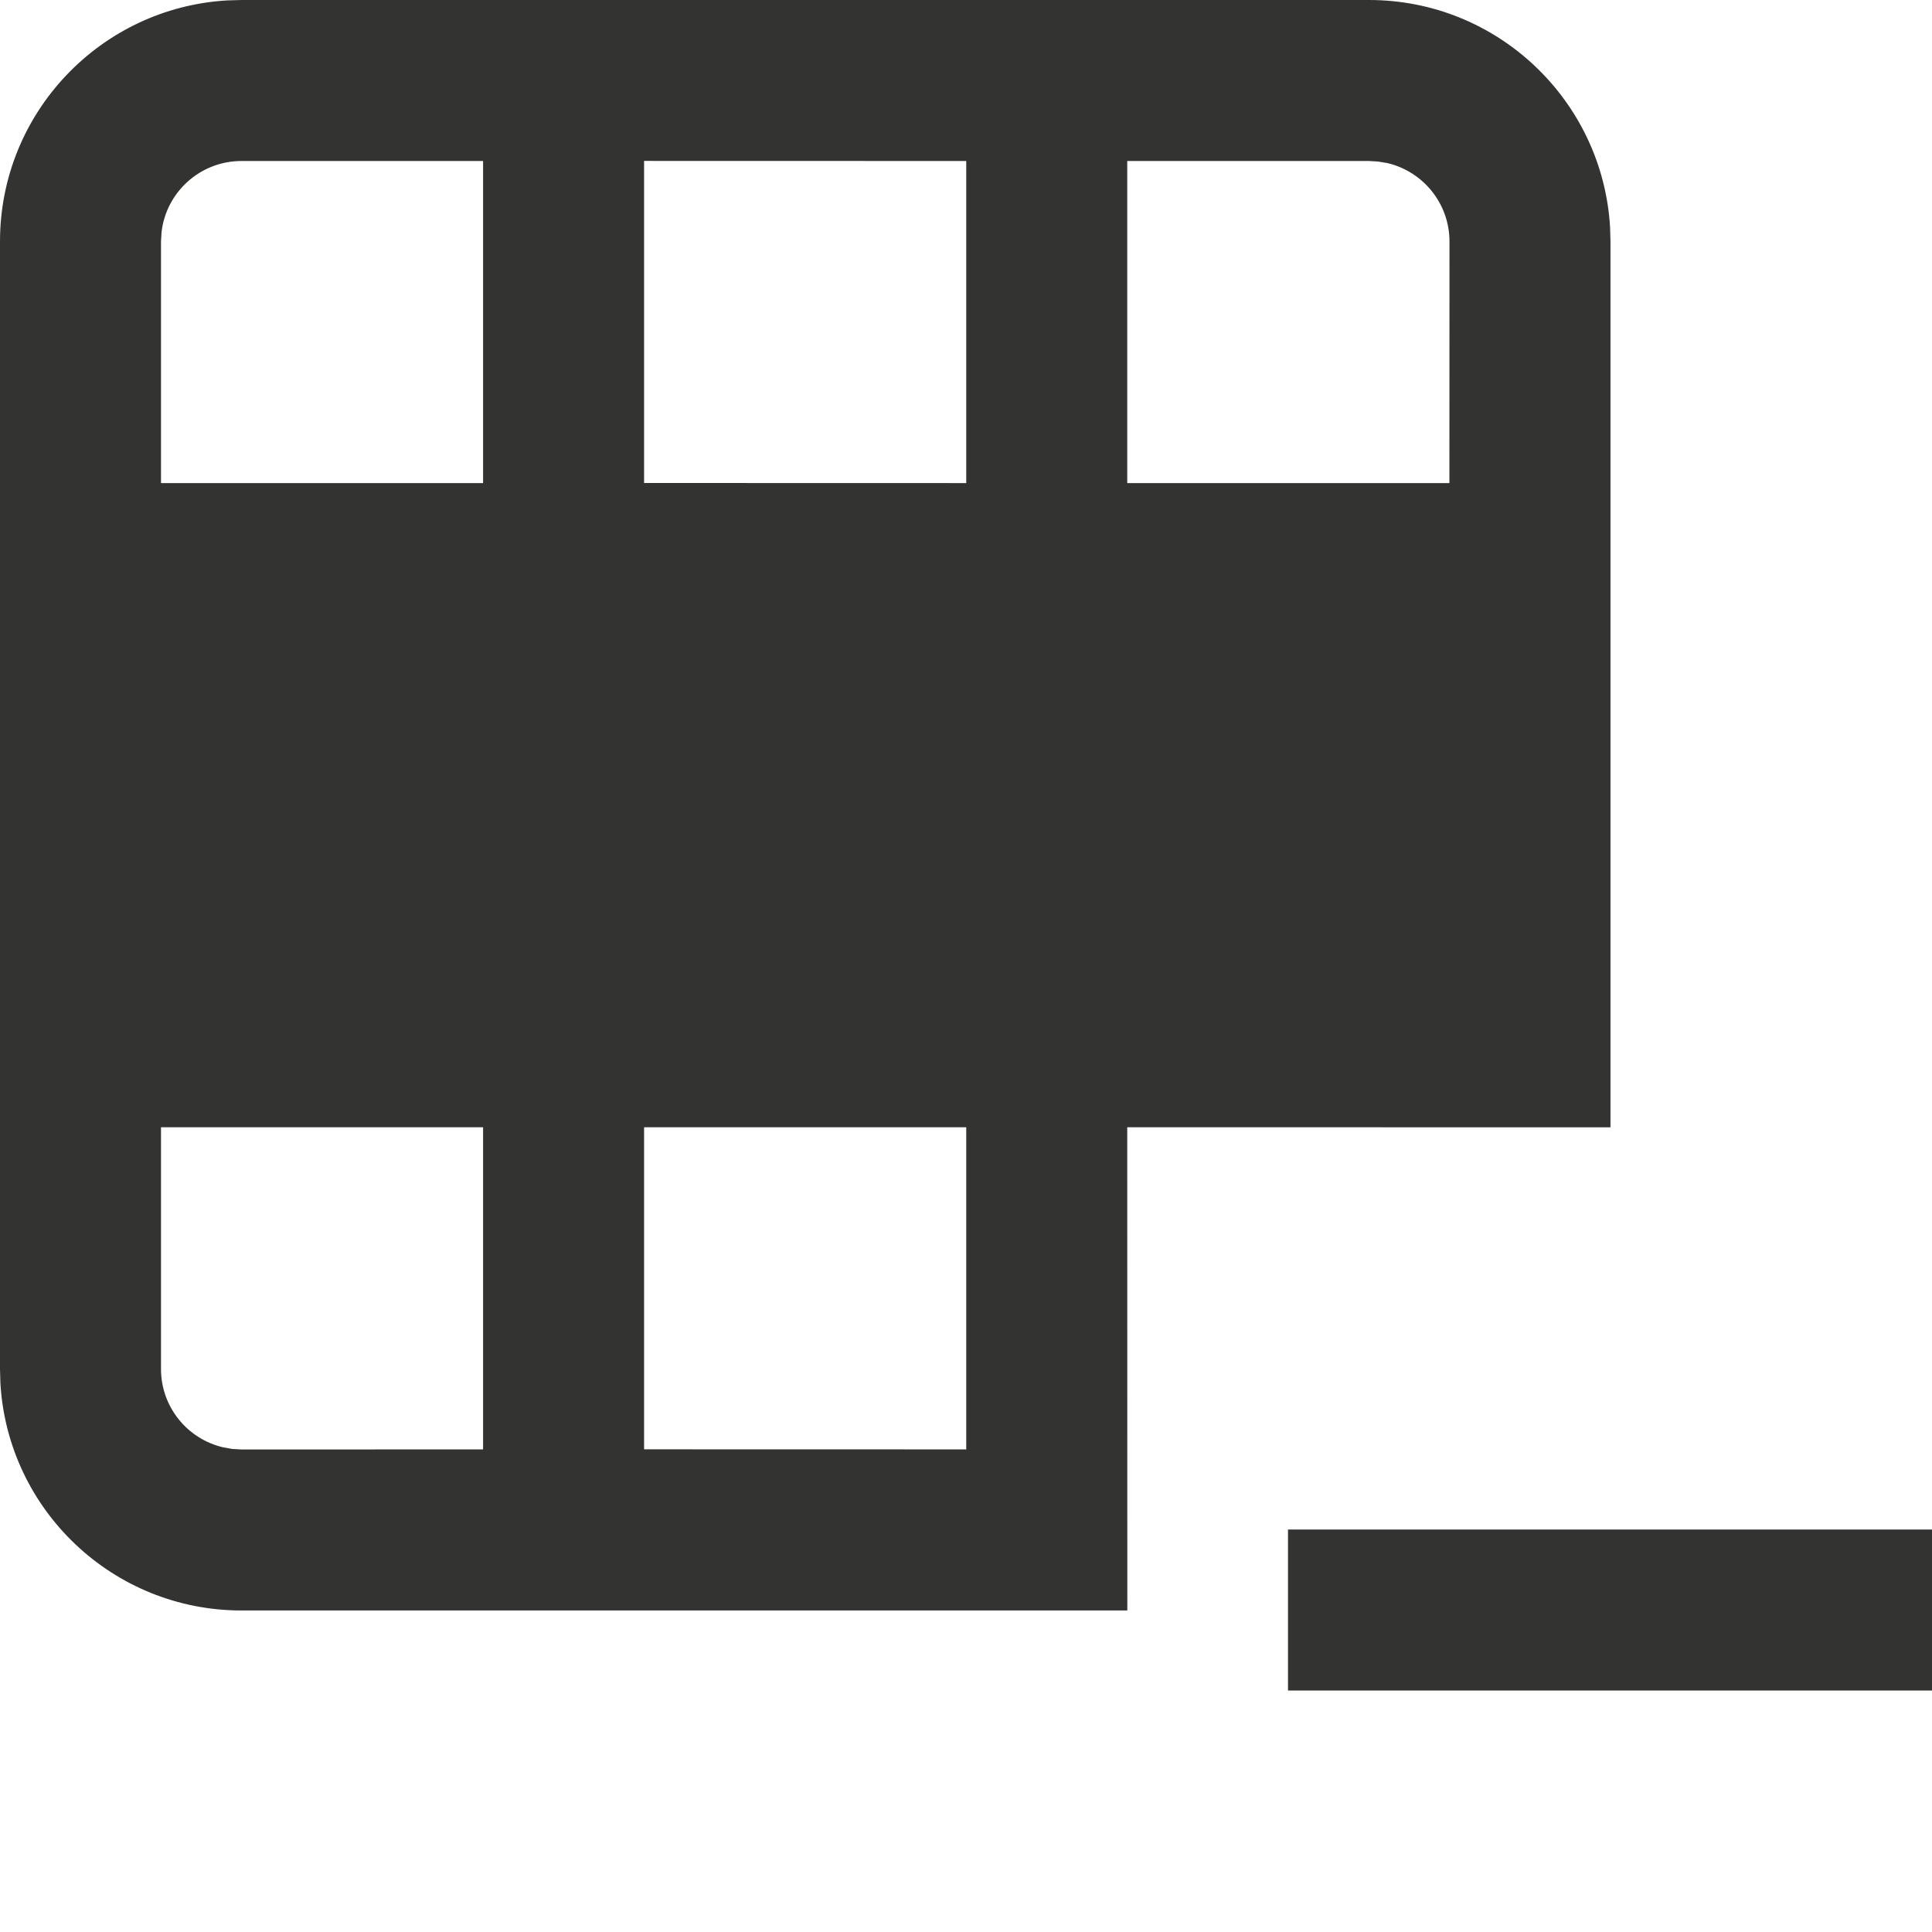
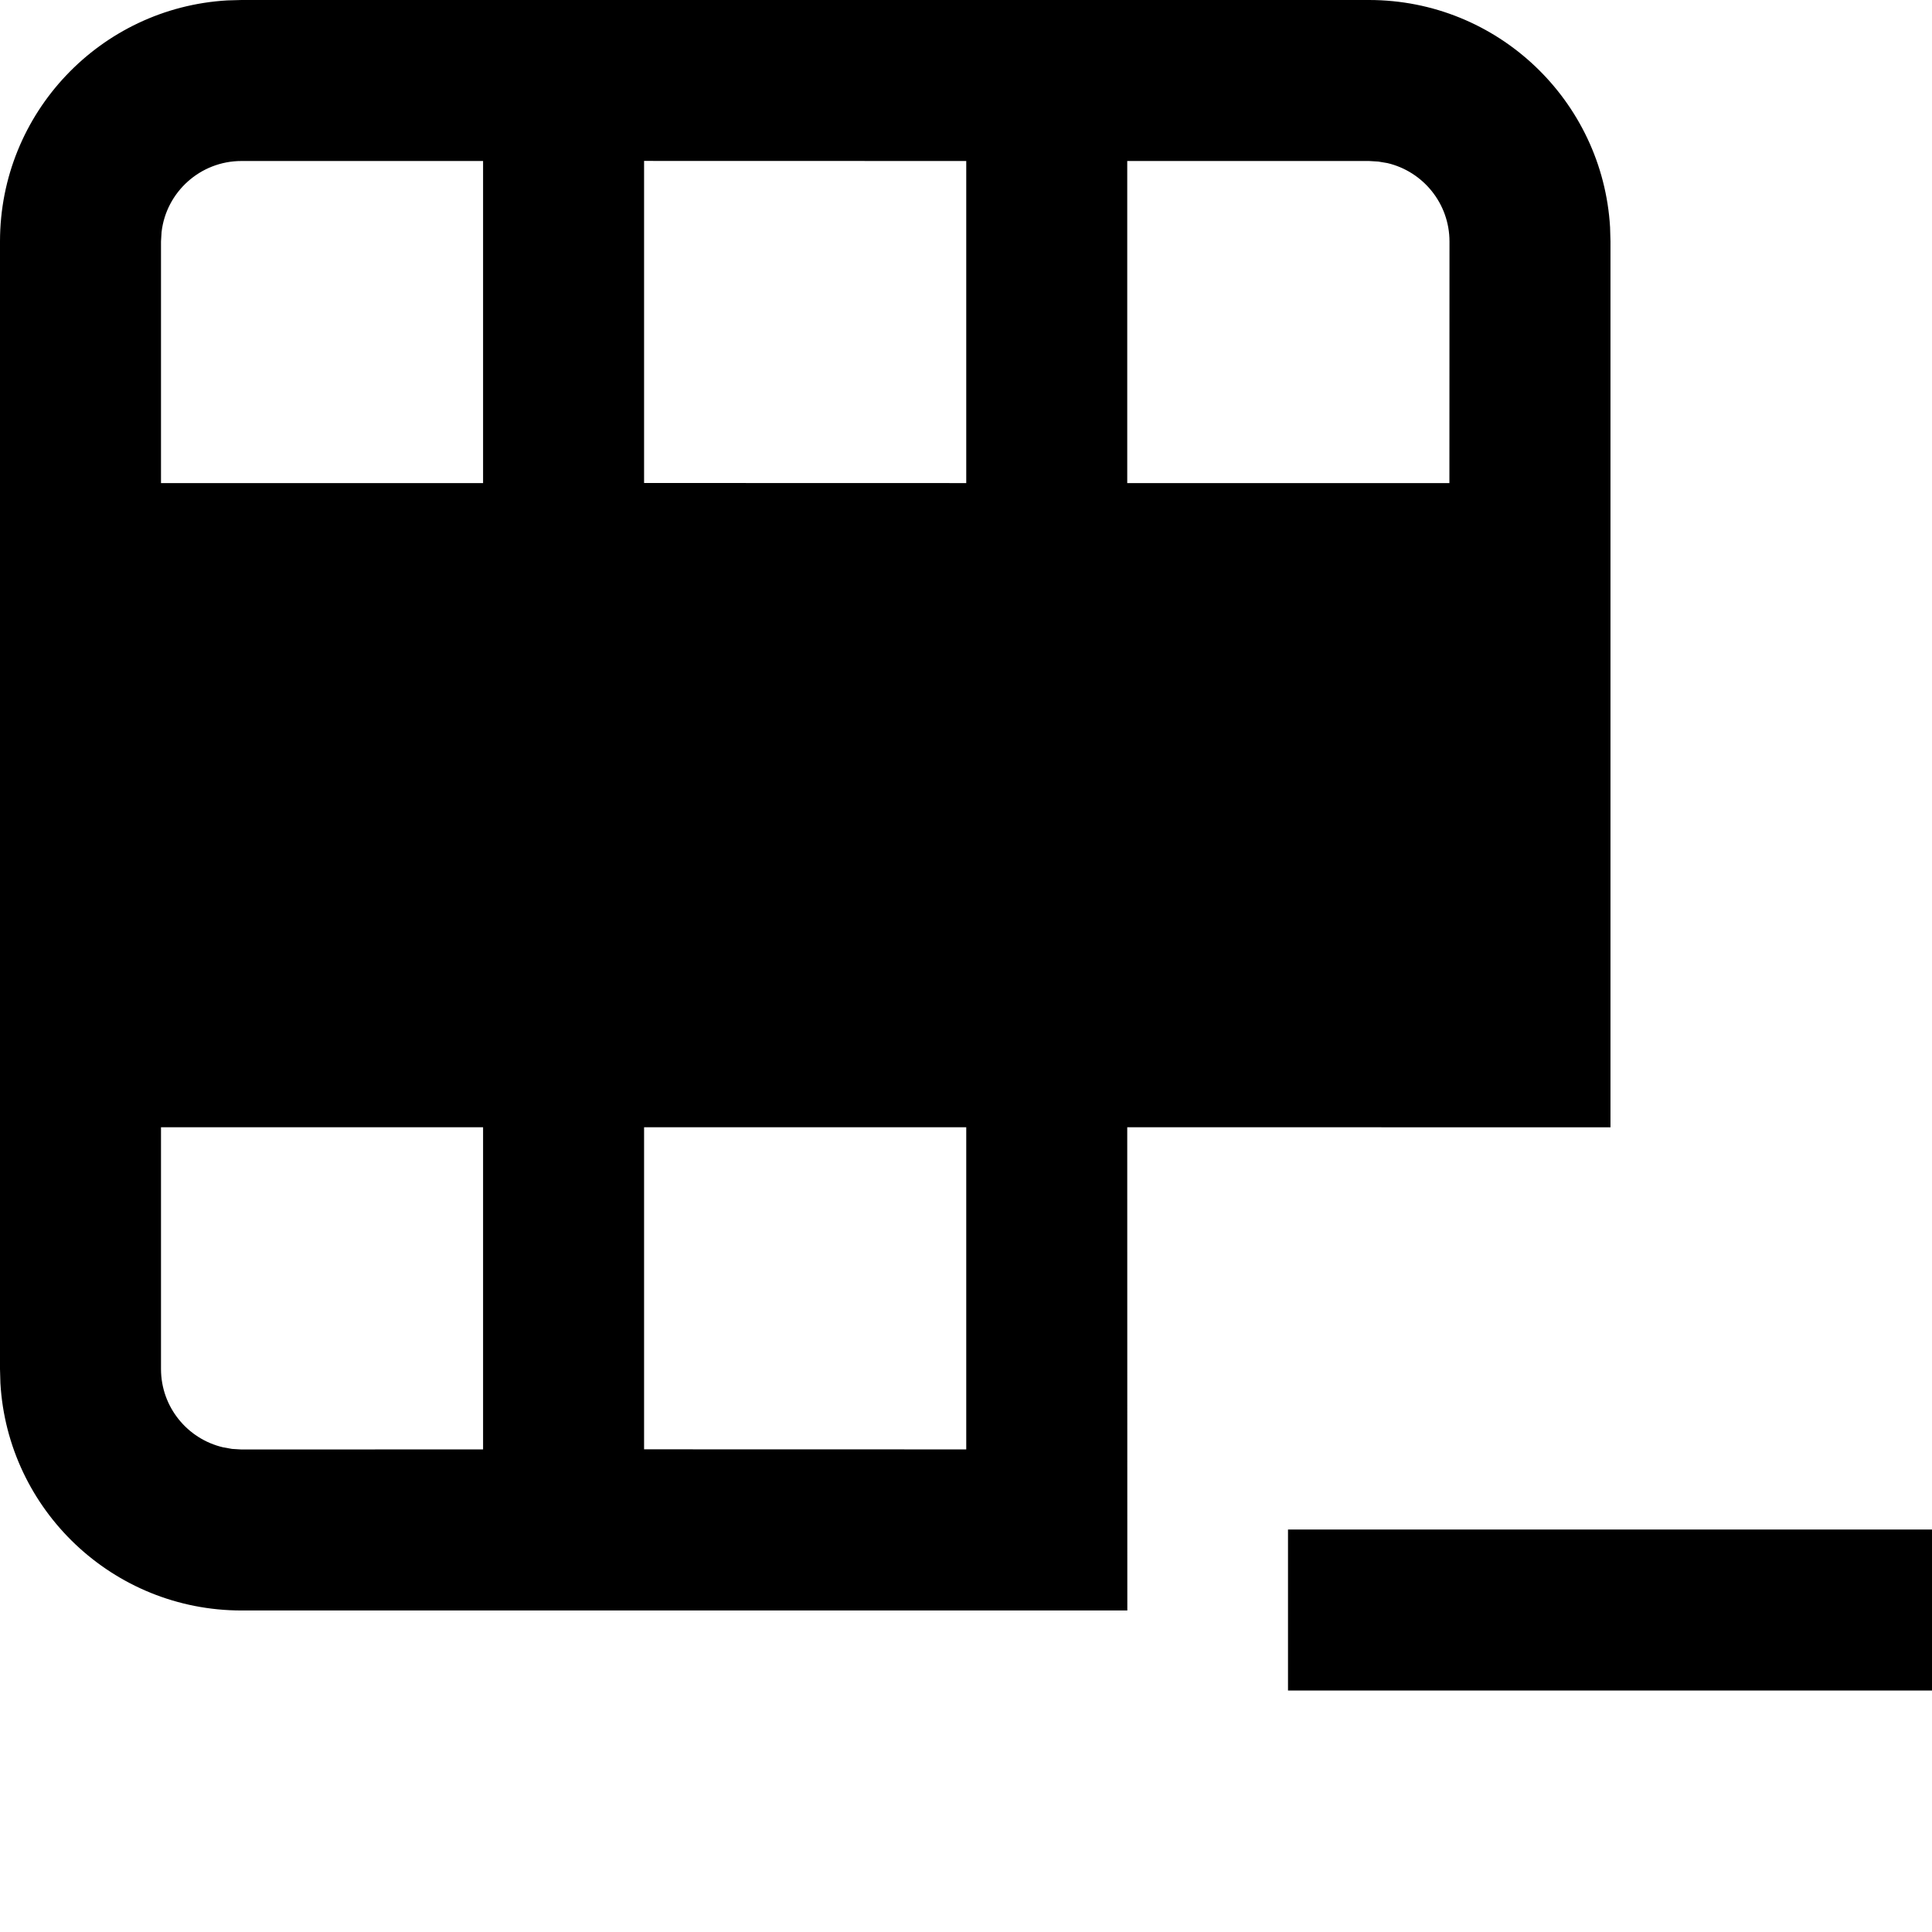
<svg xmlns="http://www.w3.org/2000/svg" width="24" height="24" viewBox="0 0 24 24">
-   <path d="M24,19 L24,21 L16,21 L16,19 L24,19 Z M17.006,0 C18.603,0 19.909,1.249 20.001,2.824 L20.006,3 L20.006,14.004 L14.003,14.003 L14.004,20.006 L3,20.006 C1.402,20.006 0.096,18.757 0.005,17.182 L0,17.006 L0,3 C0,1.402 1.249,0.096 2.824,0.005 L3,0 L17.006,0 Z M6.001,14.003 L2,14.003 L2,17.006 C2,17.479 2.329,17.876 2.771,17.979 L2.883,17.999 L3,18.006 L6.001,18.005 L6.001,14.003 Z M12.003,14.003 L8.001,14.003 L8.001,18.004 L12.003,18.005 L12.003,14.003 Z M6.001,2 L3,2 C2.487,2 2.064,2.386 2.007,2.883 L2,3 L2,6.001 L6.001,6.001 L6.001,2 Z M12.003,2 L8.001,1.999 L8.001,6 L12.003,6.001 L12.003,2 Z M17.006,2 L14.003,2 L14.003,6.001 L18.005,6.001 L18.006,3 C18.006,2.527 17.677,2.13 17.235,2.026 L17.122,2.007 L17.006,2 Z" fill="#333332" fill-rule="evenodd" />
+   <path d="M24,19 L24,21 L16,21 L16,19 L24,19 Z M17.006,0 C18.603,0 19.909,1.249 20.001,2.824 L20.006,3 L20.006,14.004 L14.003,14.003 L14.004,20.006 L3,20.006 C1.402,20.006 0.096,18.757 0.005,17.182 L0,17.006 L0,3 C0,1.402 1.249,0.096 2.824,0.005 L3,0 L17.006,0 Z M6.001,14.003 L2,14.003 L2,17.006 C2,17.479 2.329,17.876 2.771,17.979 L2.883,17.999 L3,18.006 L6.001,18.005 L6.001,14.003 Z M12.003,14.003 L8.001,14.003 L8.001,18.004 L12.003,18.005 L12.003,14.003 Z M6.001,2 L3,2 C2.487,2 2.064,2.386 2.007,2.883 L2,3 L2,6.001 L6.001,6.001 L6.001,2 Z M12.003,2 L8.001,1.999 L8.001,6 L12.003,6.001 L12.003,2 Z M17.006,2 L14.003,2 L14.003,6.001 L18.005,6.001 L18.006,3 C18.006,2.527 17.677,2.13 17.235,2.026 L17.122,2.007 L17.006,2 Z" fill-rule="evenodd" />
</svg>
